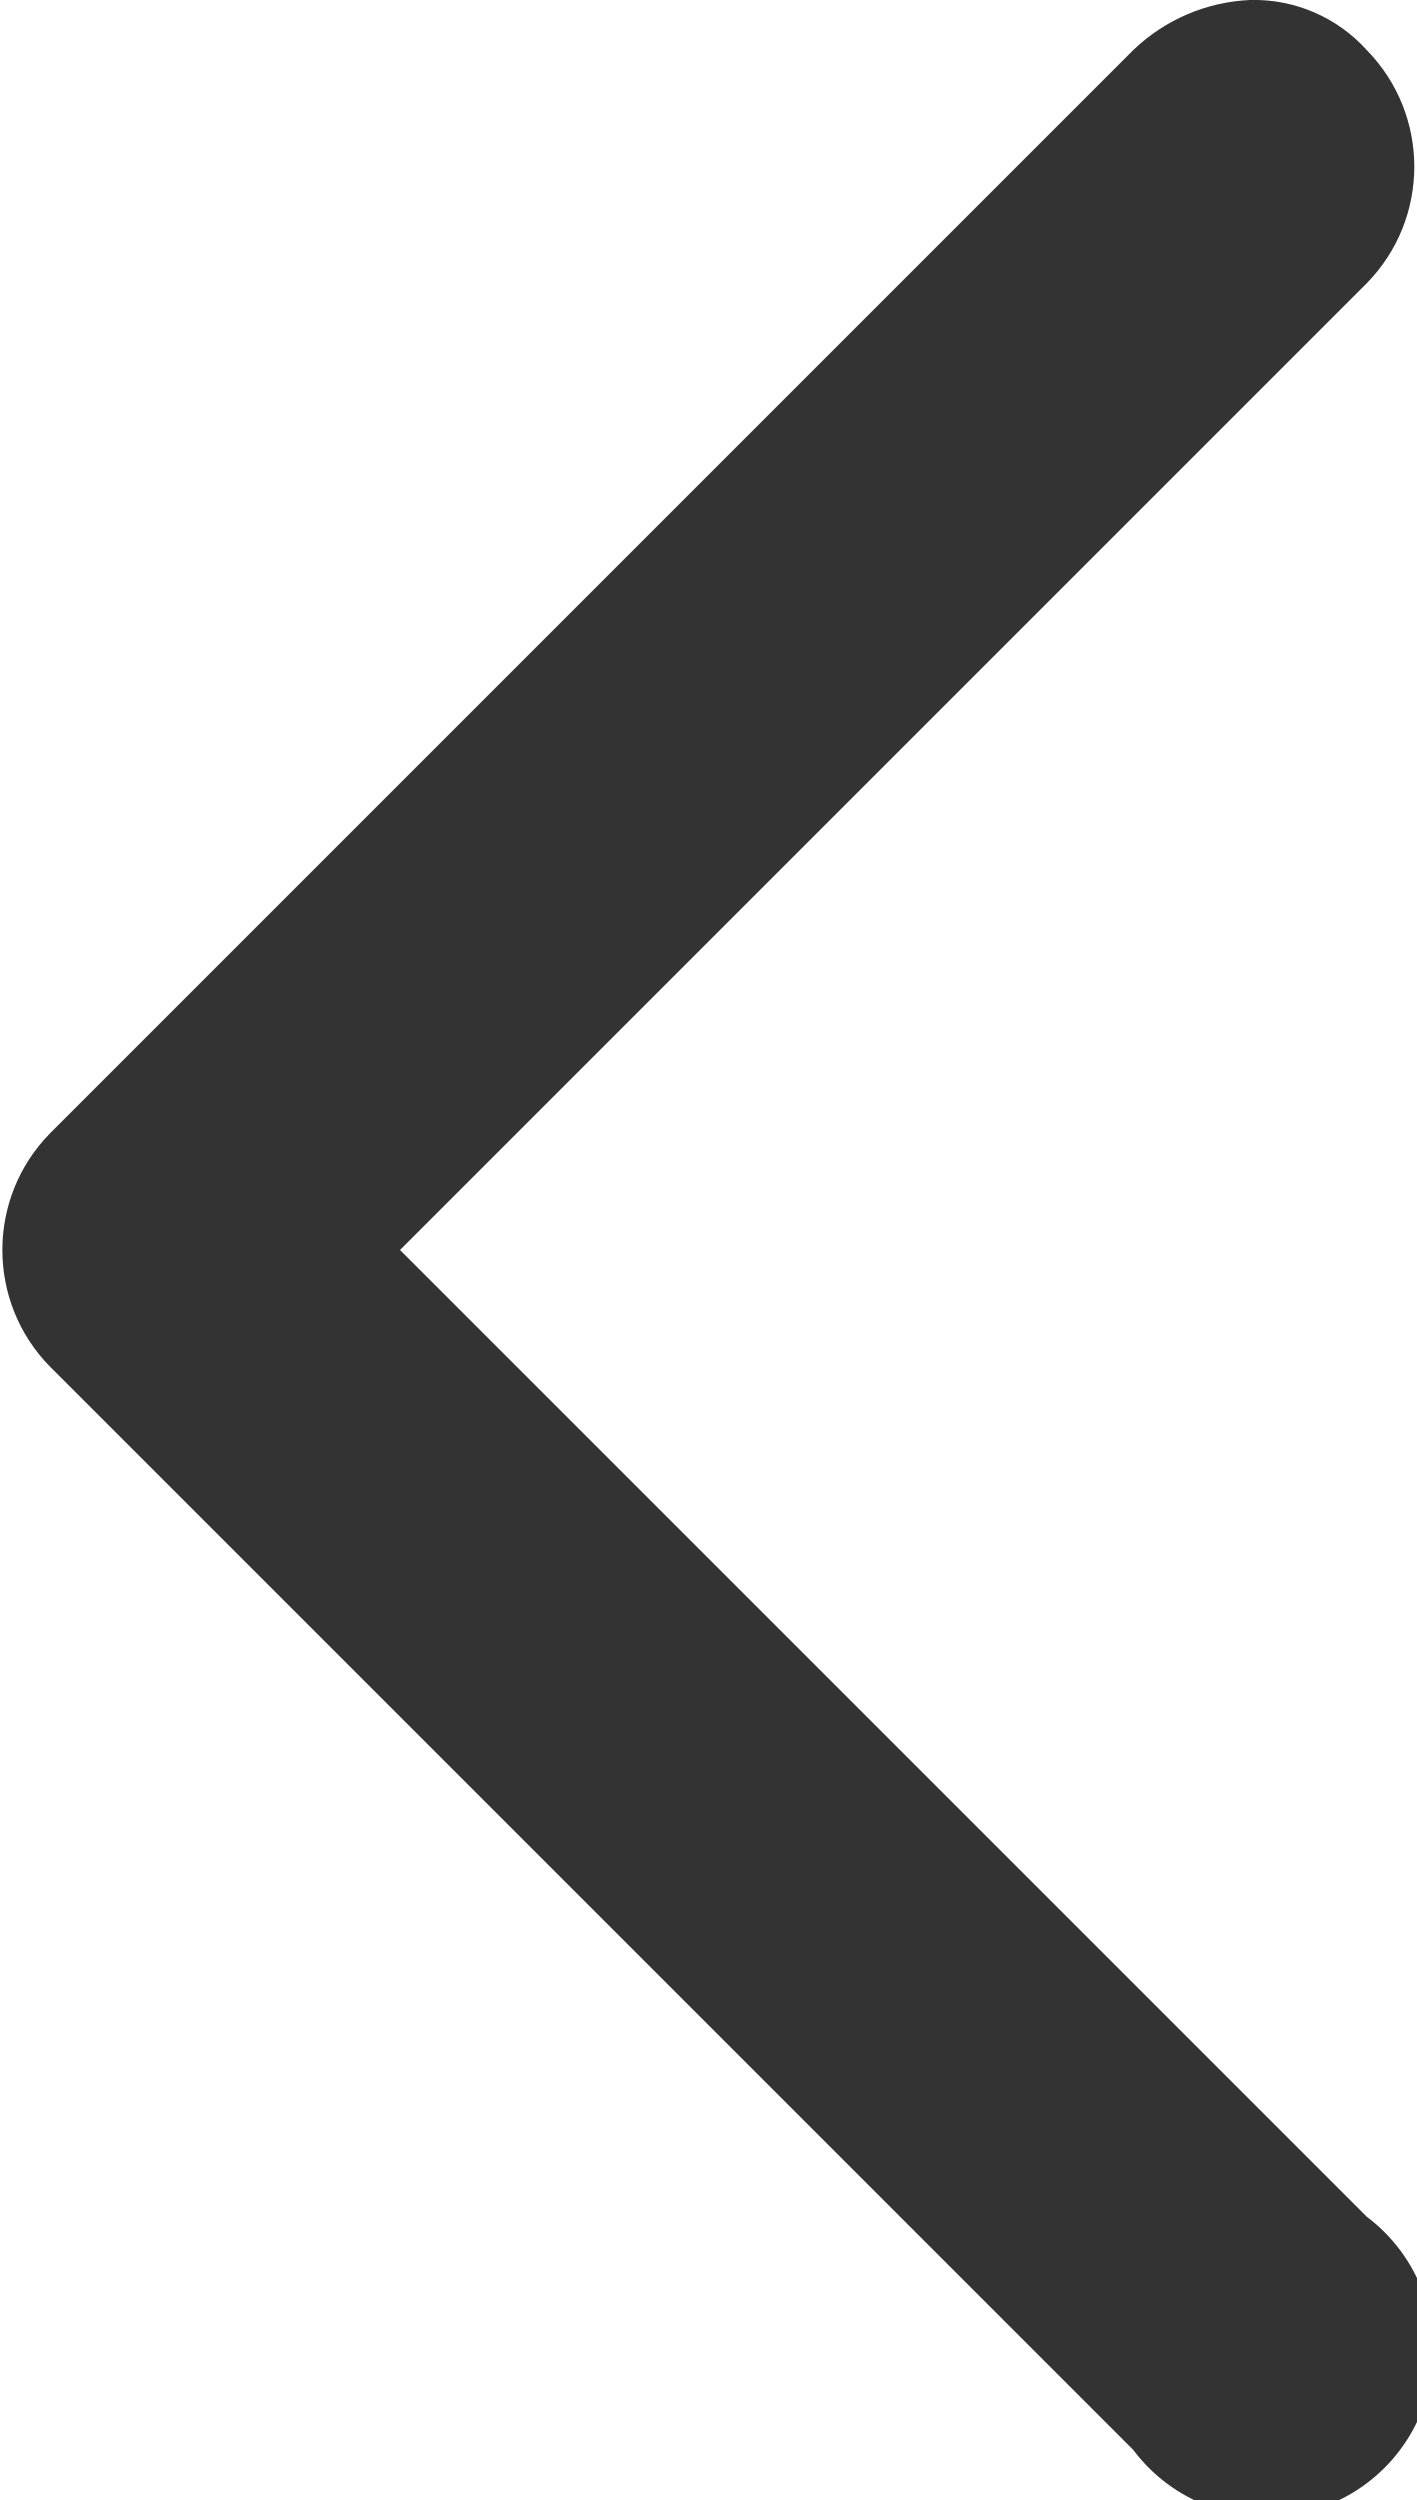
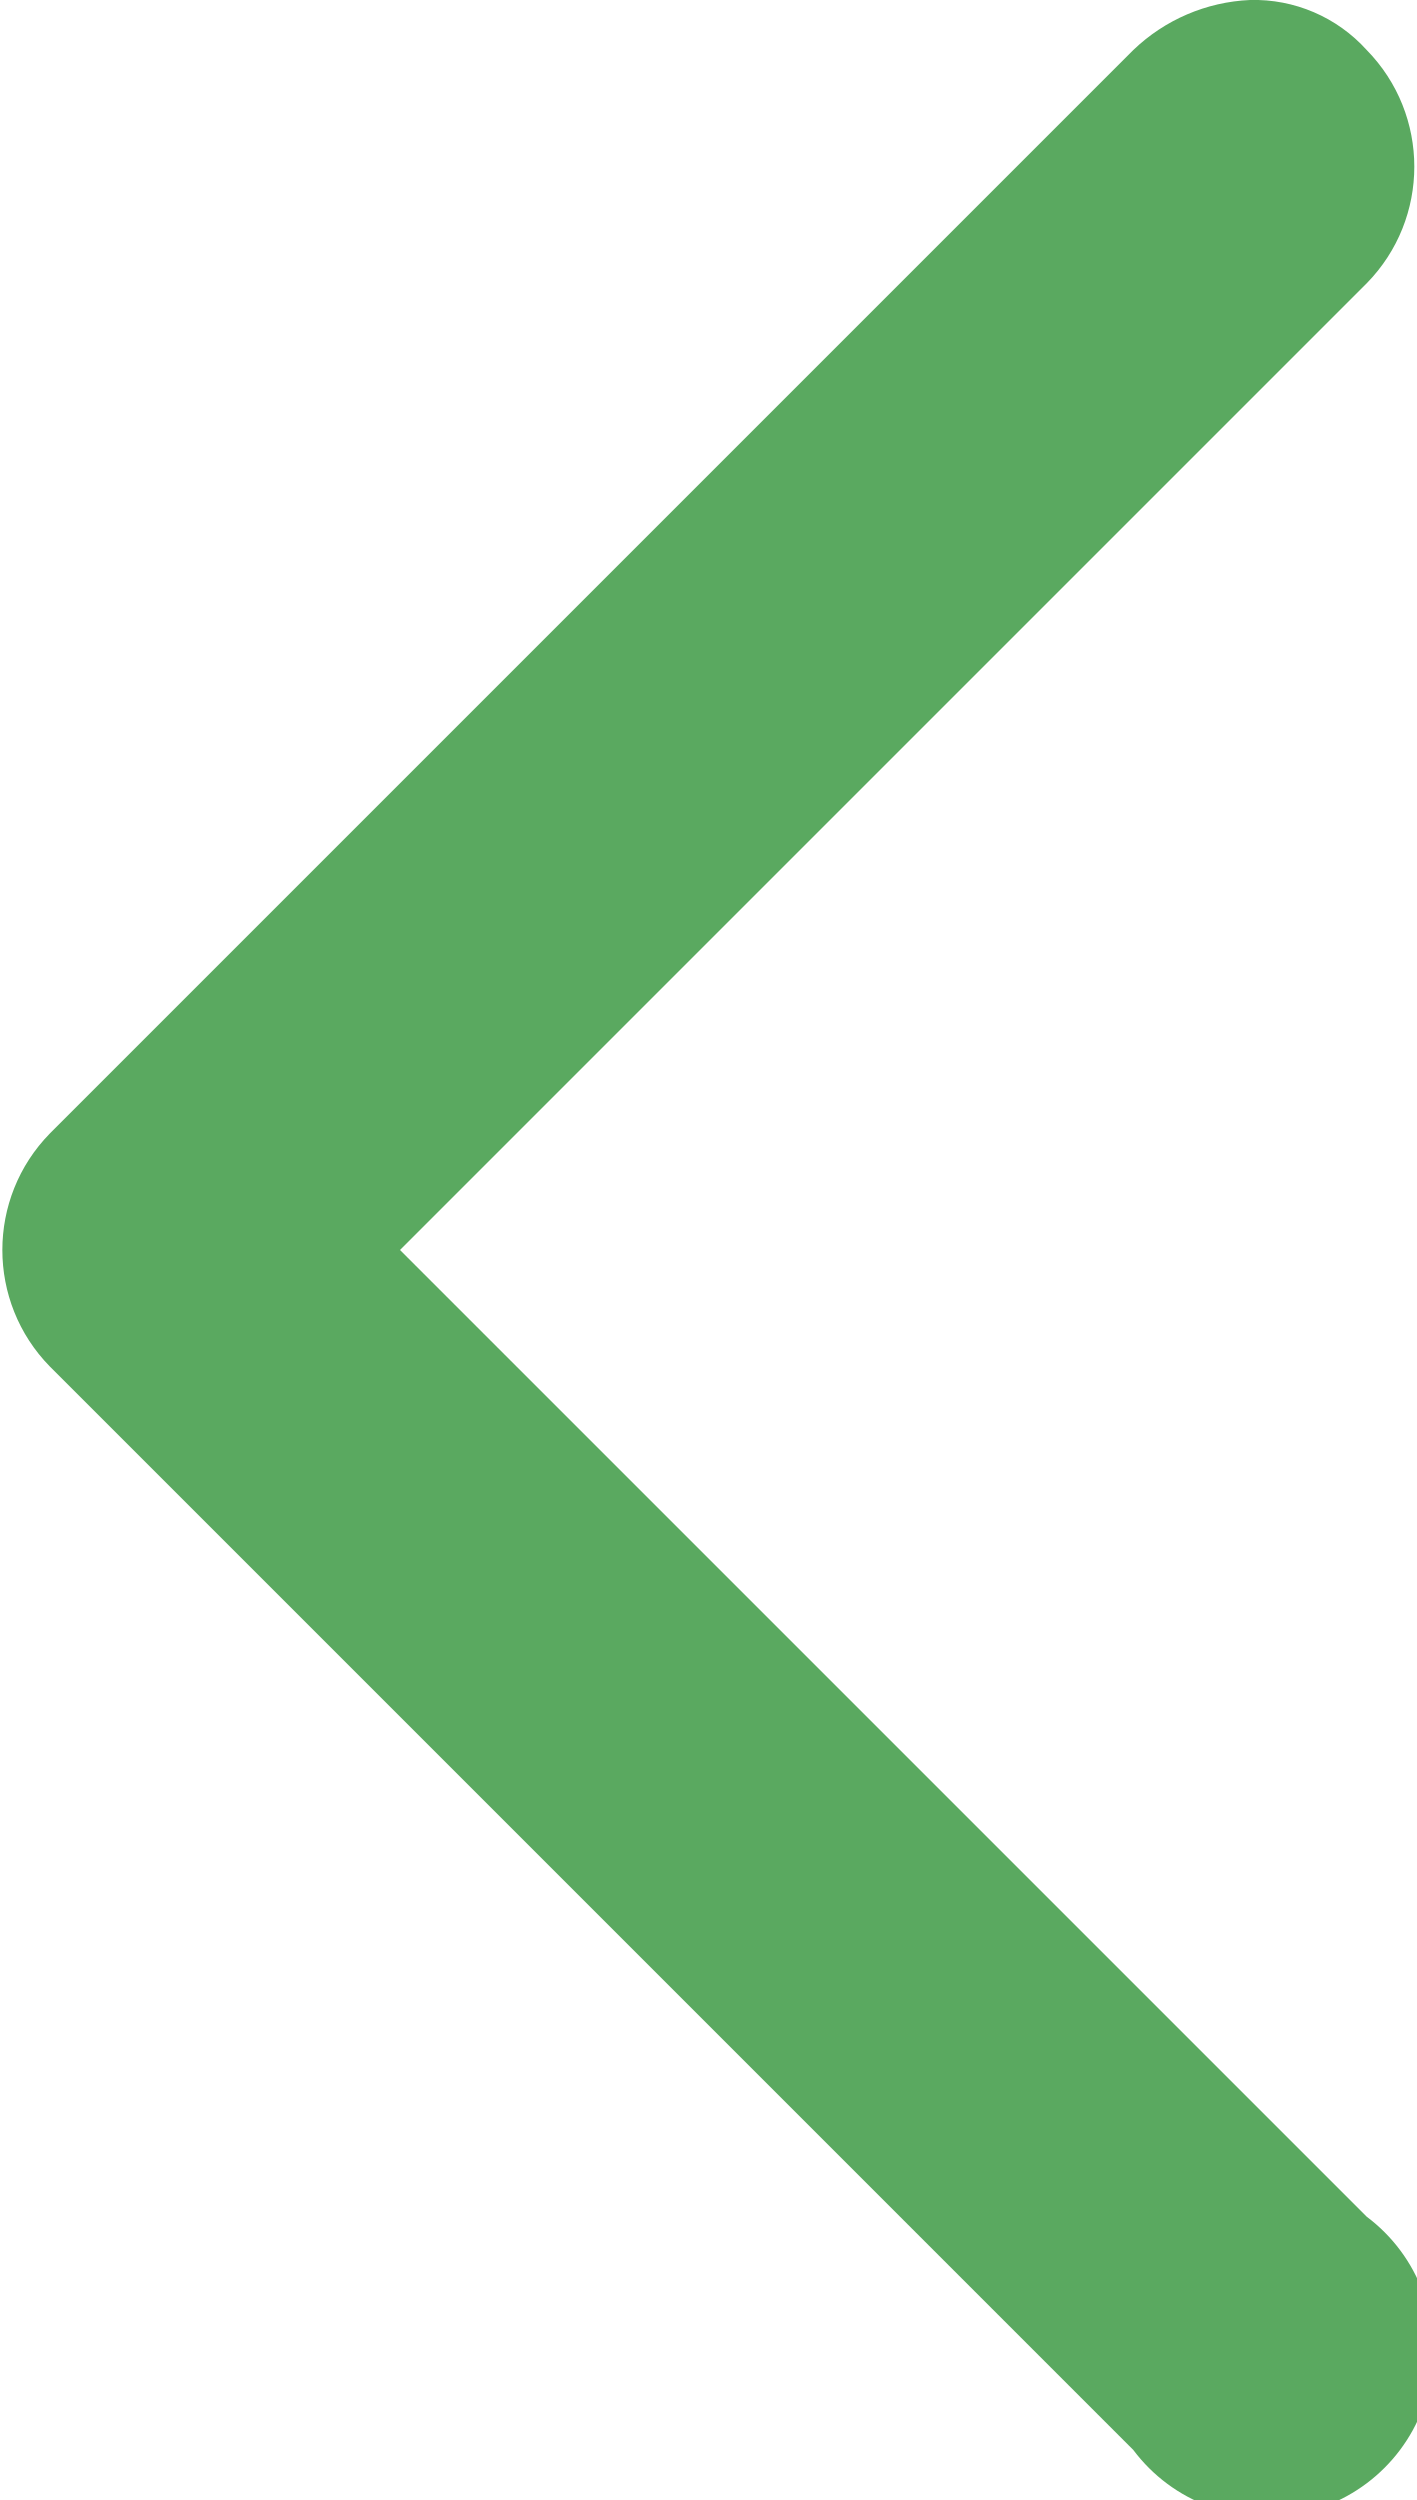
<svg xmlns="http://www.w3.org/2000/svg" id="圖層_1" data-name="圖層 1" viewBox="0 0 8.5 15">
  <defs>
-     <style>.cls-1{fill:#333;}</style>
+     <style>.cls-1{fill:#5aa960;}</style>
  </defs>
  <path class="cls-1" d="M7.5,0a.91.91,0,0,1,.7.3,1,1,0,0,1,0,1.4L2.4,7.5l5.8,5.8a1,1,0,1,1-1.4,1.4L.3,8.2a1,1,0,0,1,0-1.4L6.8.3A1.08,1.08,0,0,1,7.5,0Z" />
</svg>
